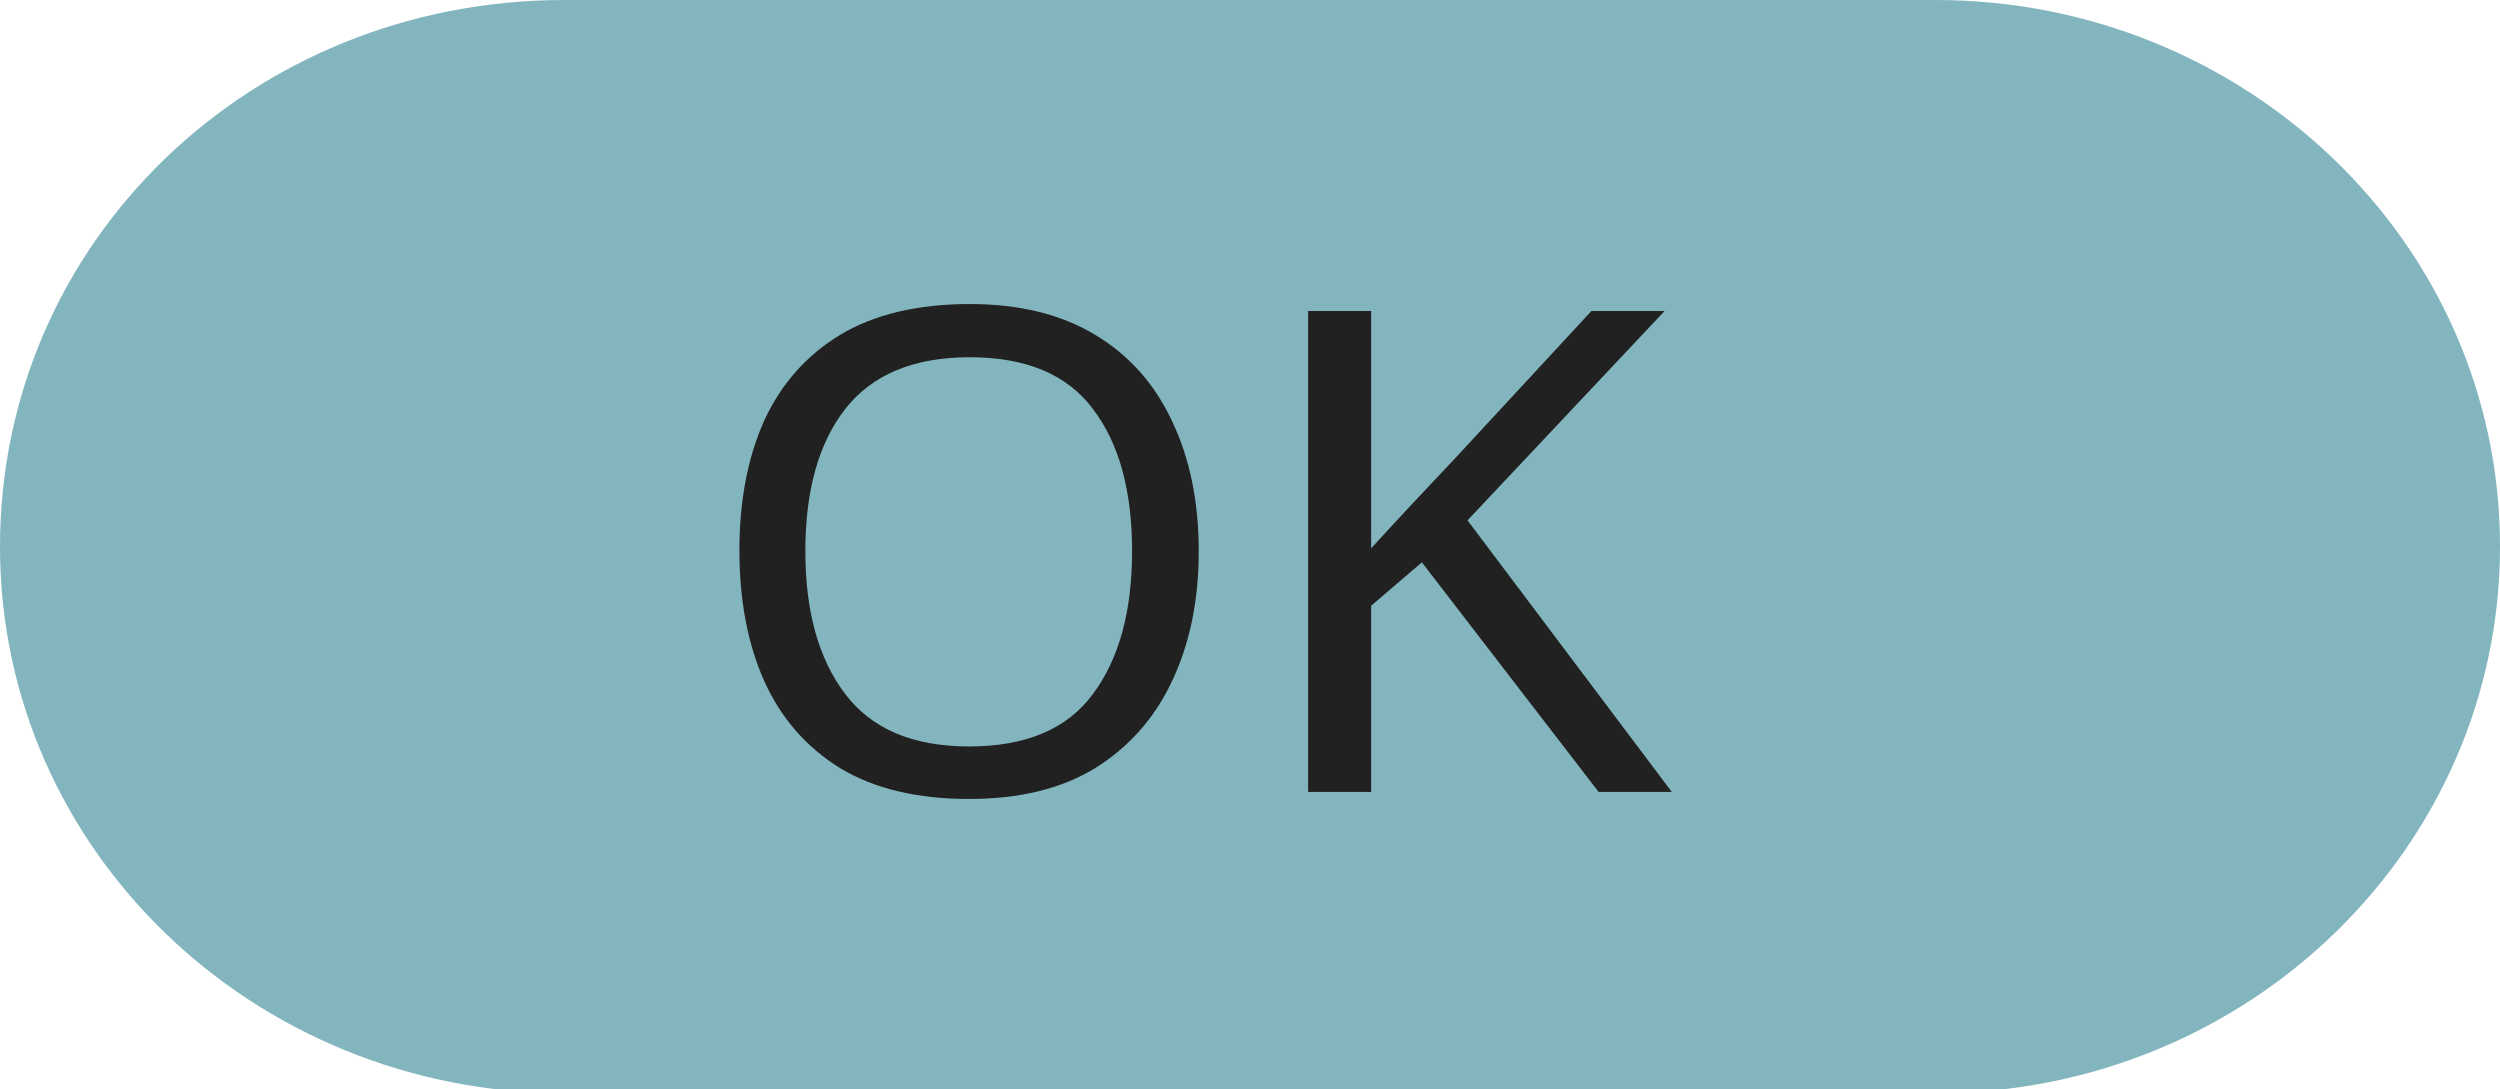
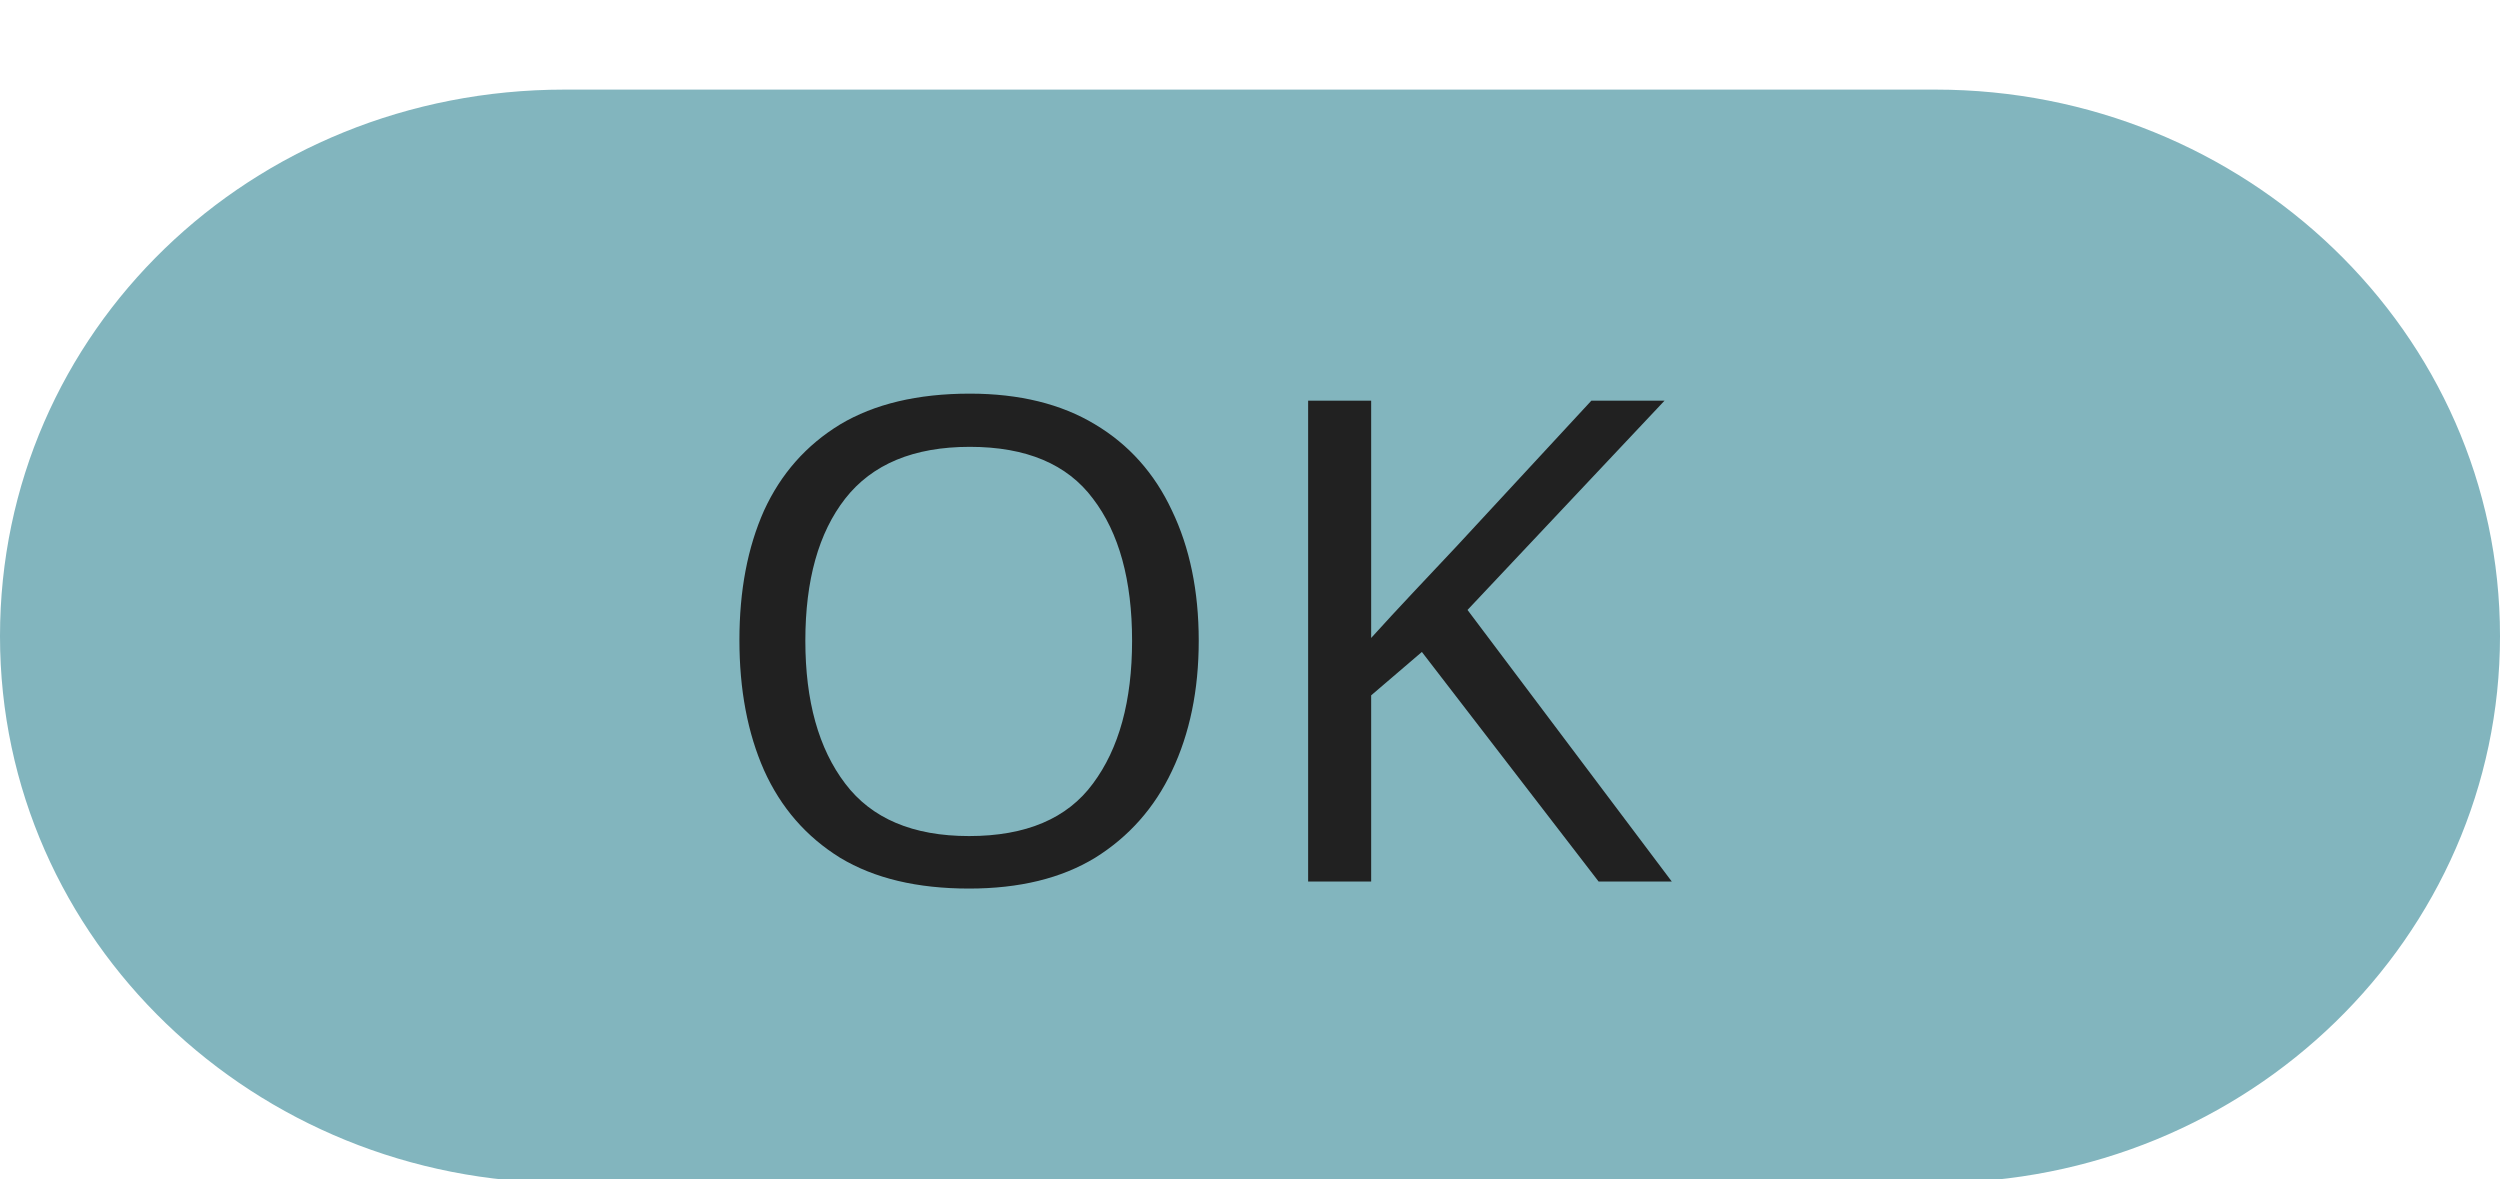
- <svg xmlns="http://www.w3.org/2000/svg" version="1.1" id="Layer_1" x="0px" y="0px" width="55.8px" height="24.3px" viewBox="0 0 55.8 24.3" style="enable-background:new 0 0 55.8 24.3;" xml:space="preserve">
+ <svg xmlns="http://www.w3.org/2000/svg" version="1.1" id="Layer_1" x="0px" y="0px" width="55.8px" height="26.3px" viewBox="0 0 55.8 26.3" style="enable-background:new 0 0 55.8 26.3;" xml:space="preserve">
  <style type="text/css">
	.st0{fill:#82B5BE;}
	.st1{fill:#212121;}
	.st2{font-family:'Montserrat-Regular';}
	.st3{font-size:15.025px;}
</style>
  <g id="Group_188" transform="translate(-267 -610)">
-     <path id="Rectangle_161" class="st0" d="M279.6,610h30.6c6.9,0,12.6,5.4,12.6,12.2l0,0c0,6.7-5.6,12.2-12.6,12.2h-30.6   c-6.9,0-12.6-5.4-12.6-12.2l0,0C267,615.4,272.6,610,279.6,610z" />
-     <text transform="matrix(1.0349 0 0 1 282.5497 627.6766)" class="st1 st2 st3">OK</text>
+     <path id="Rectangle_161" class="st0" d="M279.6,612h30.6c6.9,0,12.6,5.4,12.6,12.2l0,0c0,6.7-5.6,12.2-12.6,12.2h-30.6   c-6.9,0-12.6-5.4-12.6-12.2l0,0C267,617.4,272.6,612,279.6,612z" />
+     <text transform="matrix(1.0349 0 0 1 282.5497 629.6766)" class="st1 st2 st3">OK</text>
  </g>
</svg>
